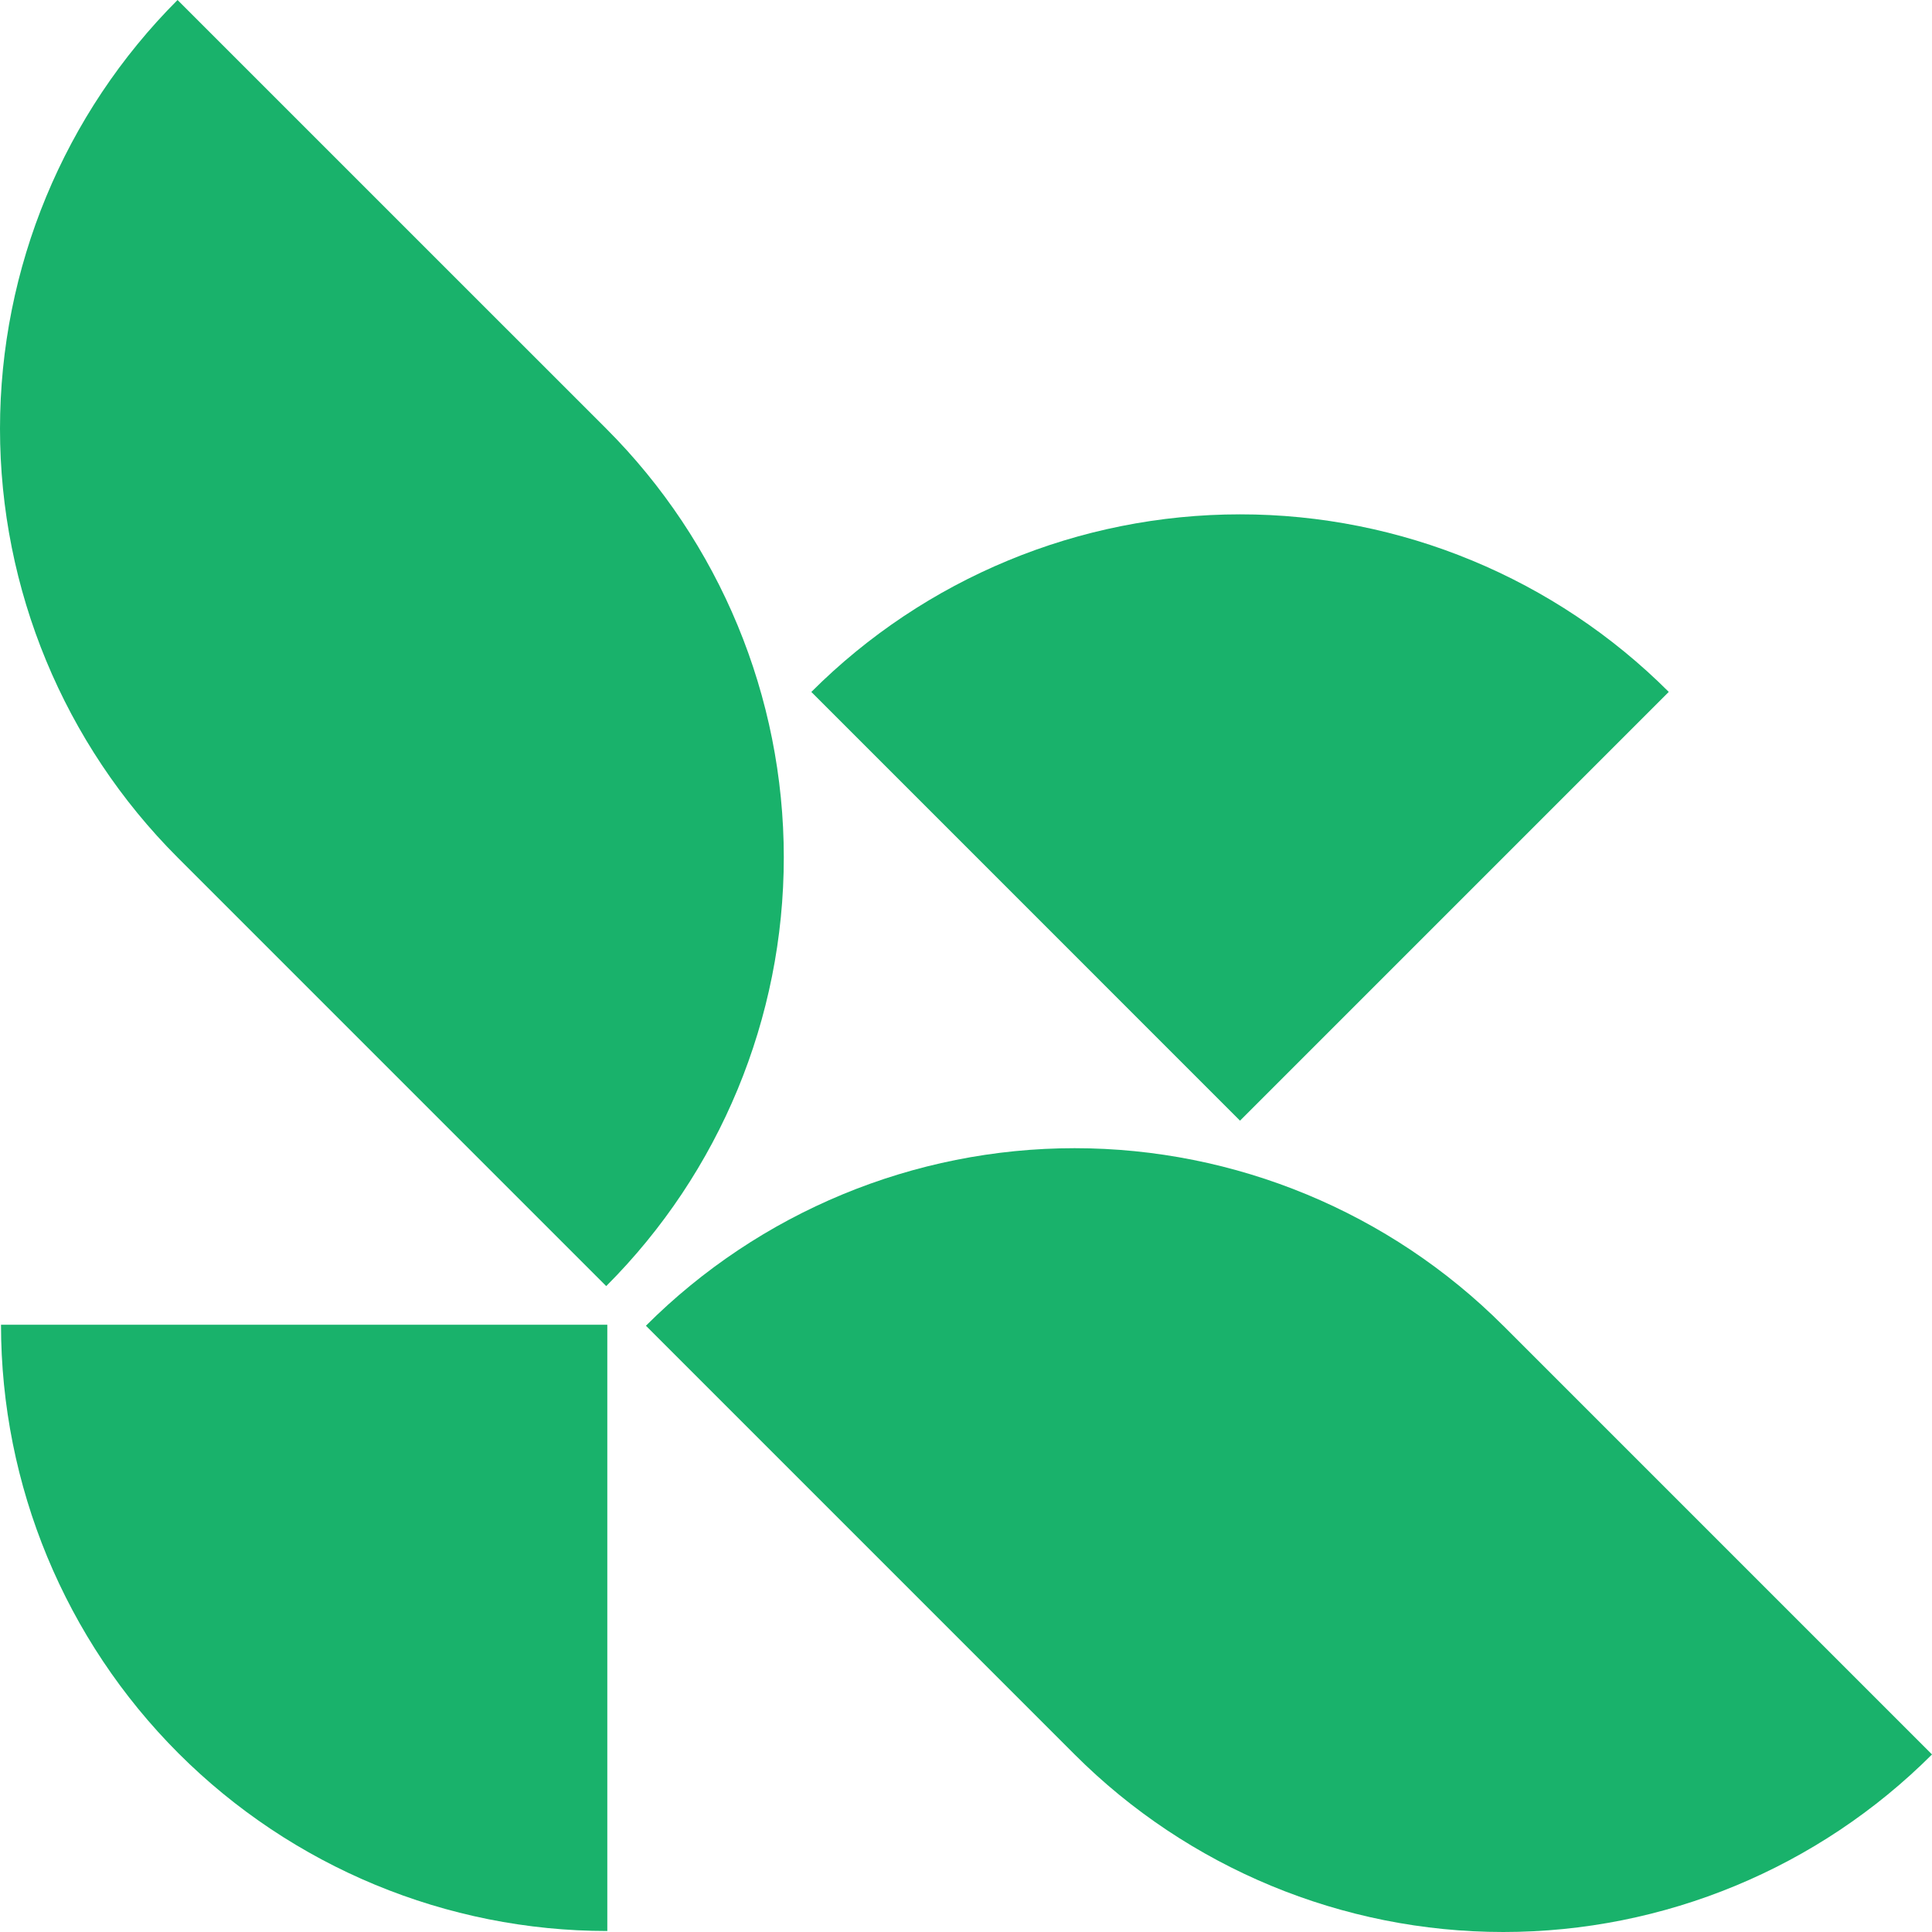
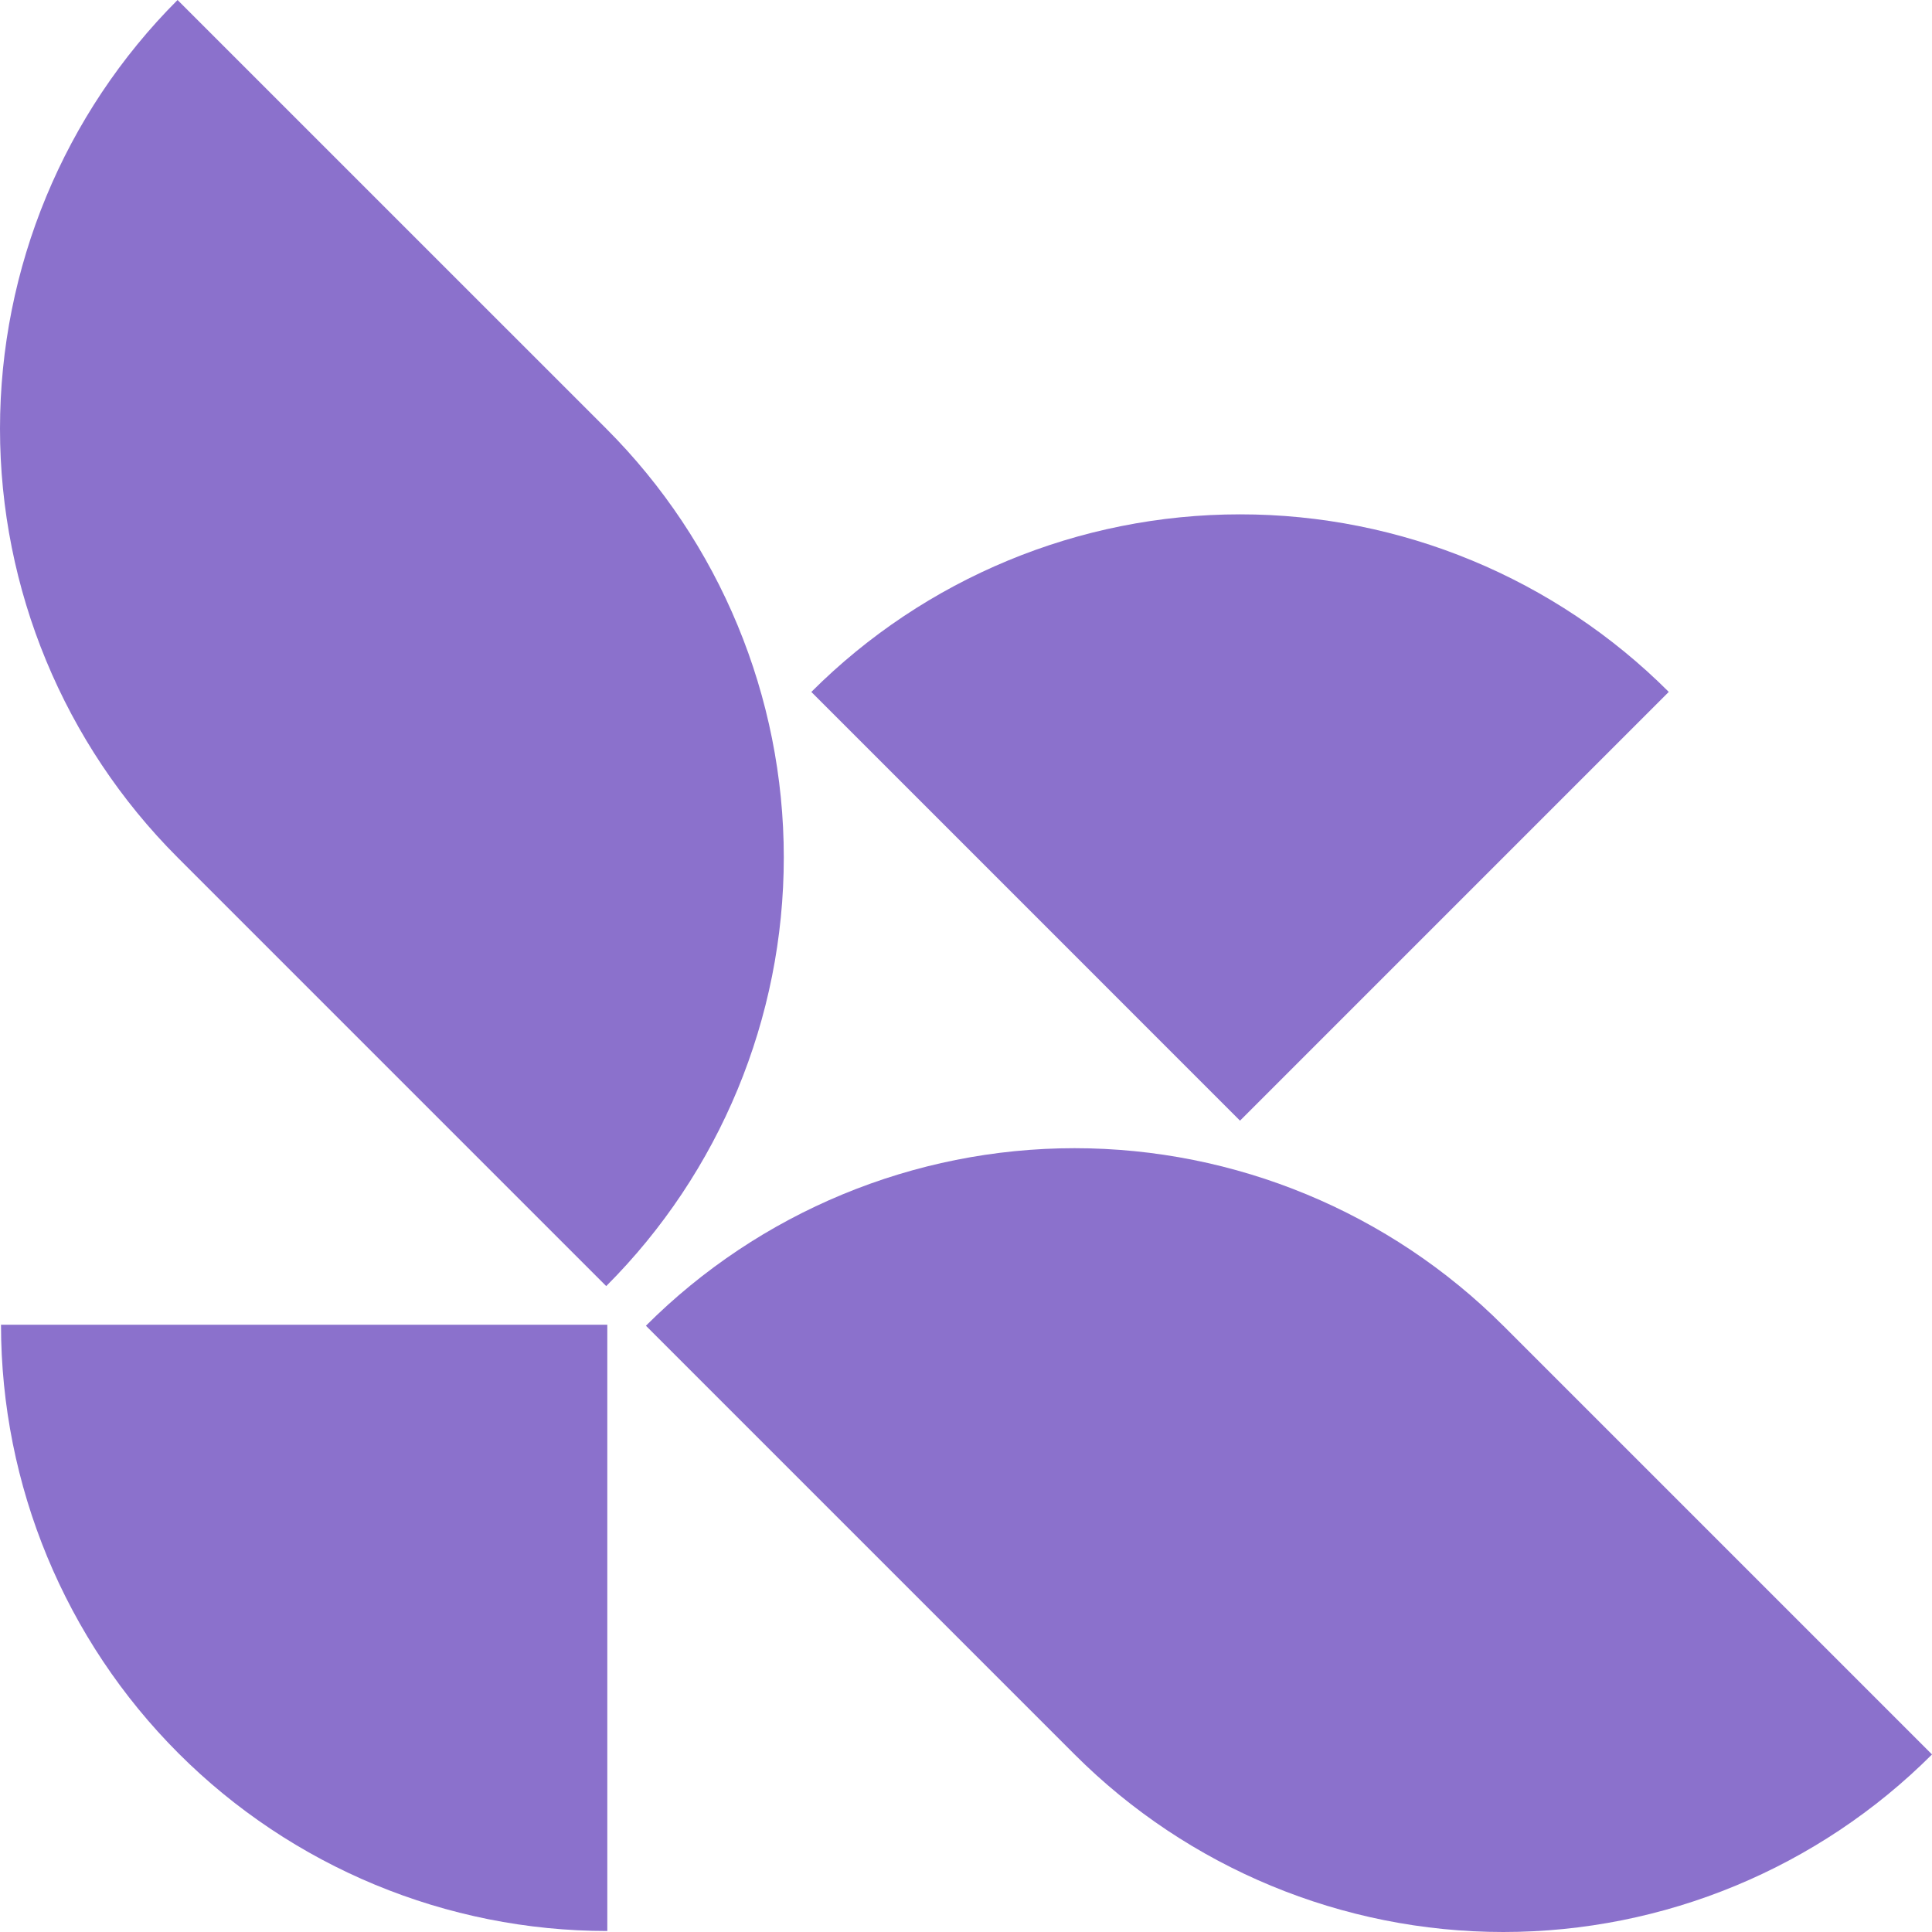
- <svg xmlns="http://www.w3.org/2000/svg" viewBox="0 0 120 120" fill="#19B26B">
+ <svg xmlns="http://www.w3.org/2000/svg" viewBox="0 0 120 120" fill="#8B71CC">
  <path d="M37.655 79.88C44.714 72.82 48.683 63.235 48.683 53.252C48.683 43.269 44.711 33.684 37.655 26.624L11.028 0C3.972 7.06 0 16.645 0 26.628C0 36.611 3.972 46.196 11.028 53.256L37.651 79.88H37.655Z" />
  <path d="M93.37 82.344C86.314 75.288 76.725 71.316 66.746 71.316C56.767 71.316 47.179 75.288 40.119 82.344L66.746 108.972C73.802 116.028 83.391 120 93.373 120C103.356 120 112.941 116.028 120 108.972L93.373 82.344H93.37Z" />
  <path d="M11.094 108.91C18.153 115.966 27.738 119.938 37.721 119.938V82.282H0.062C0.066 92.265 4.034 101.85 11.094 108.91Z" />
  <path d="M103.65 42.975C96.591 35.919 87.006 31.943 77.02 31.947C67.037 31.947 57.452 35.919 50.393 42.978L77.02 69.606L103.65 42.975Z" />
</svg>
